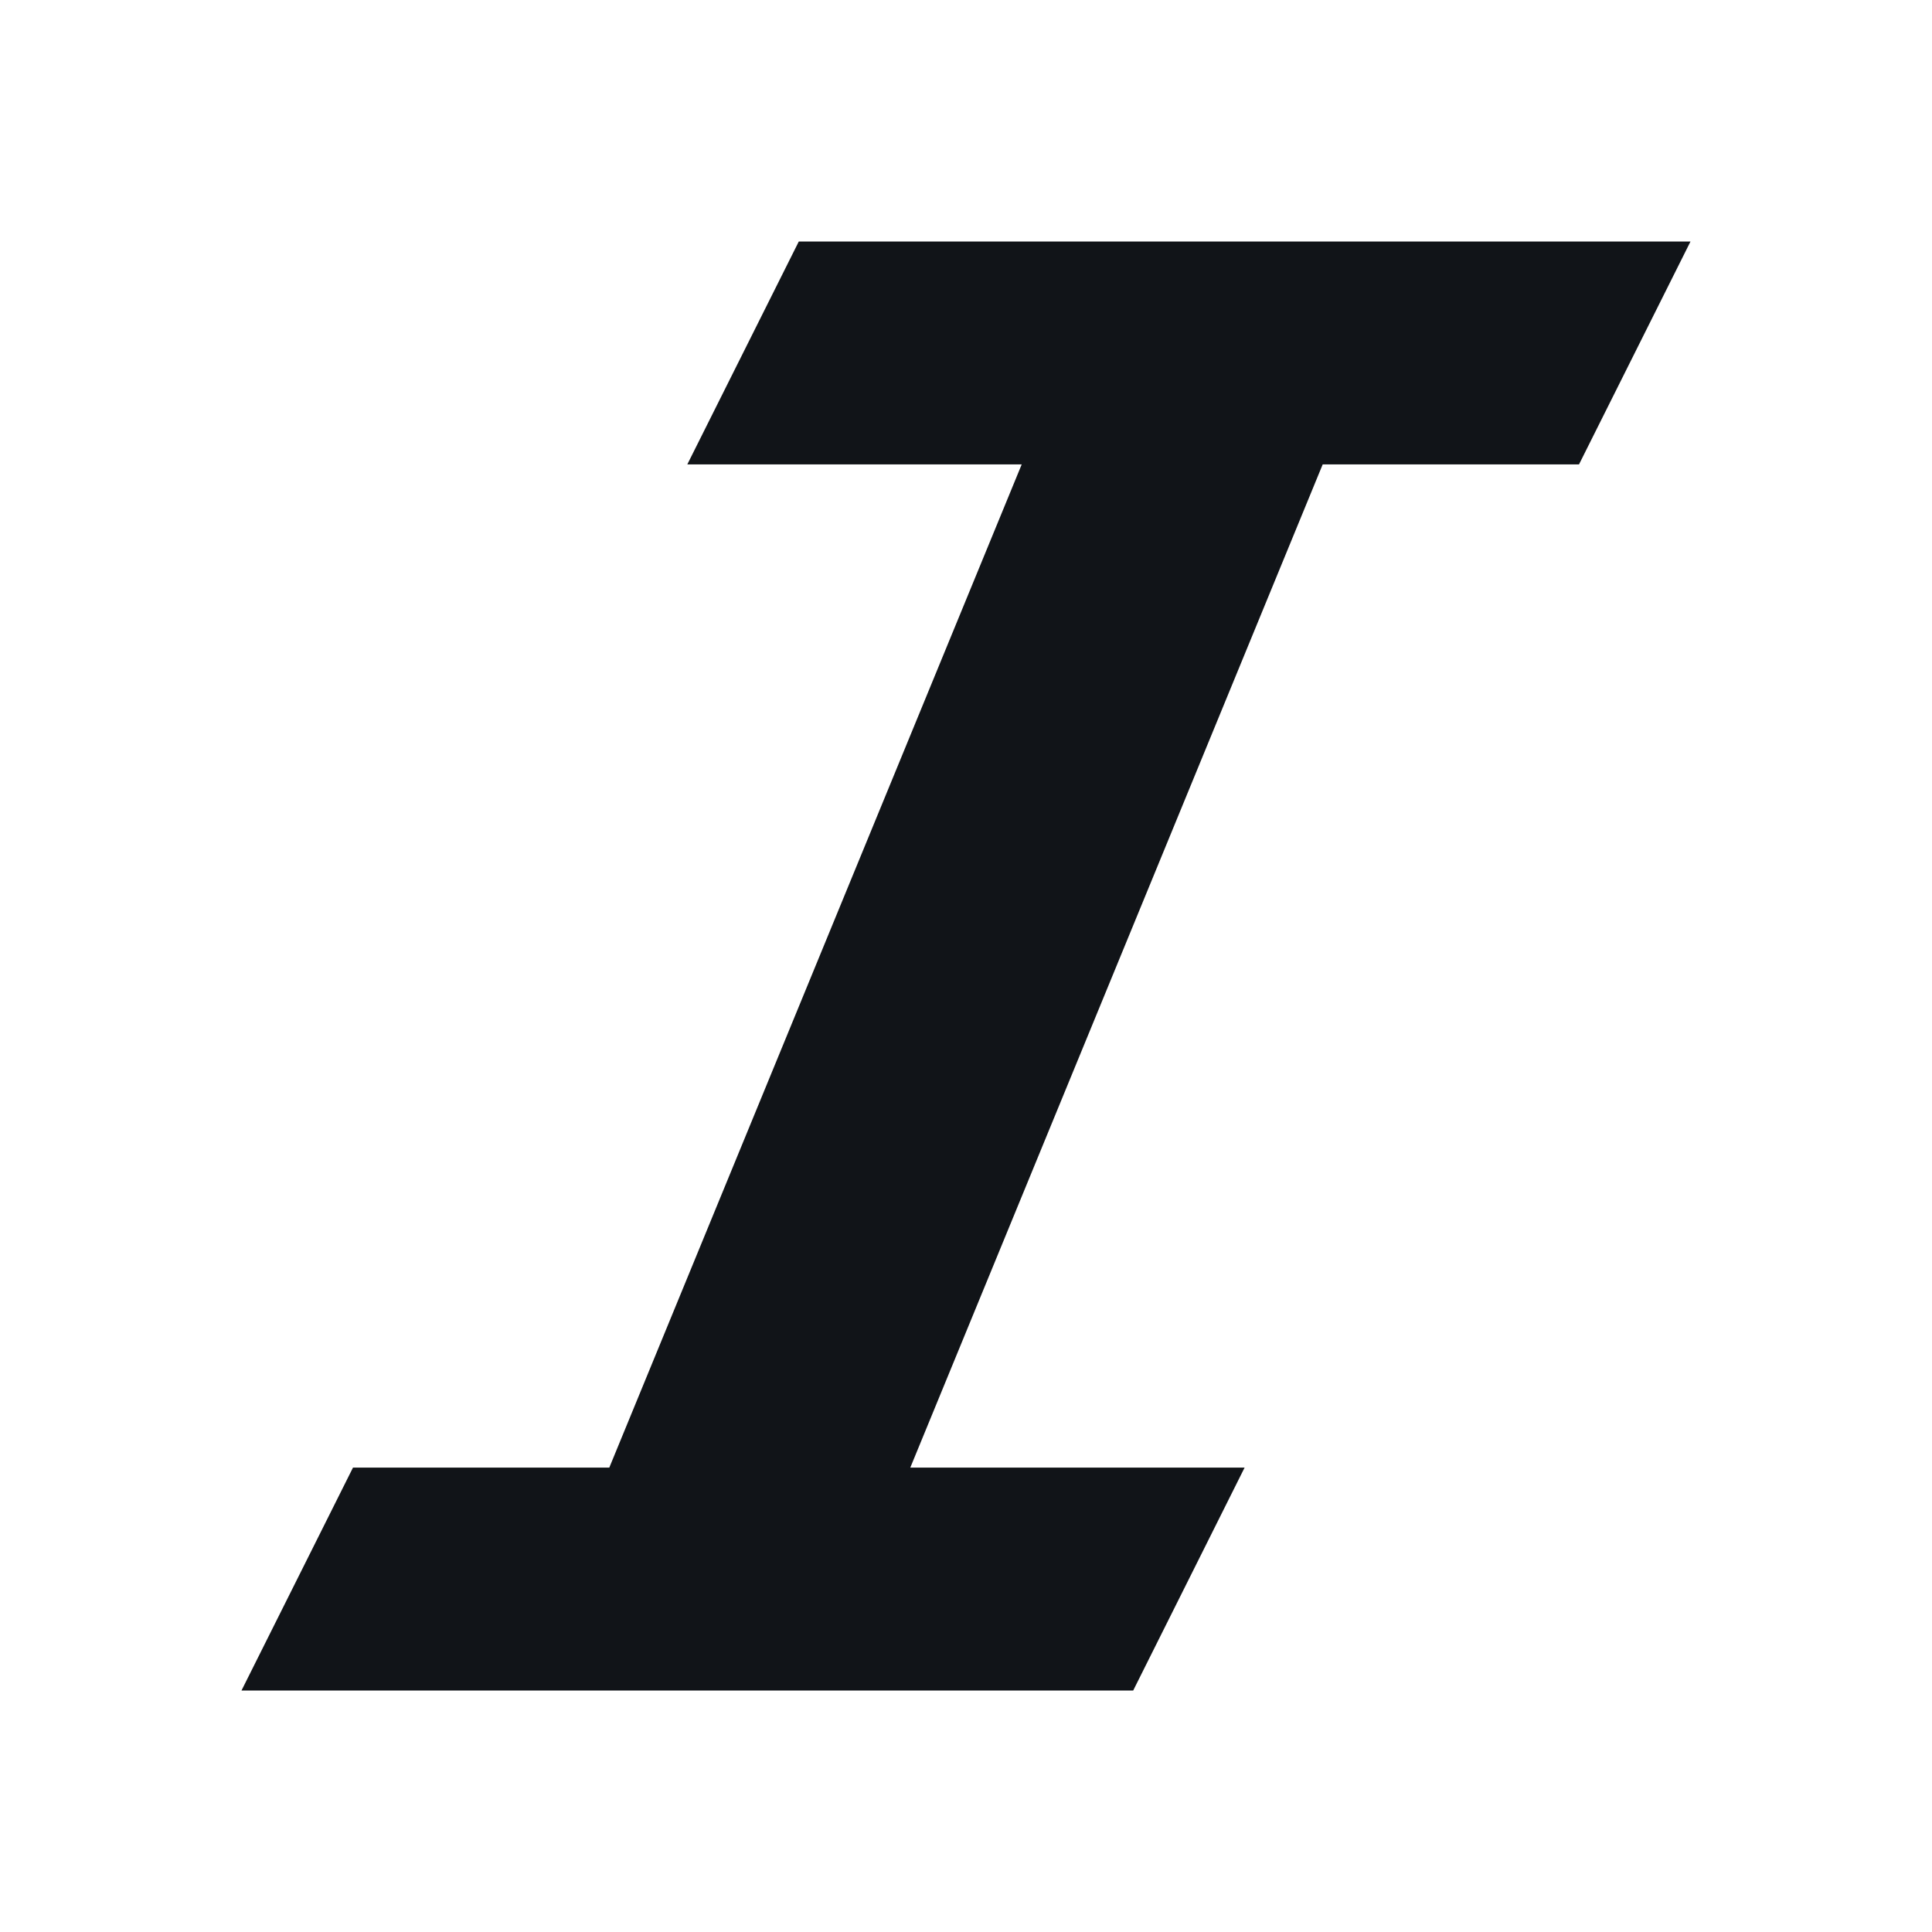
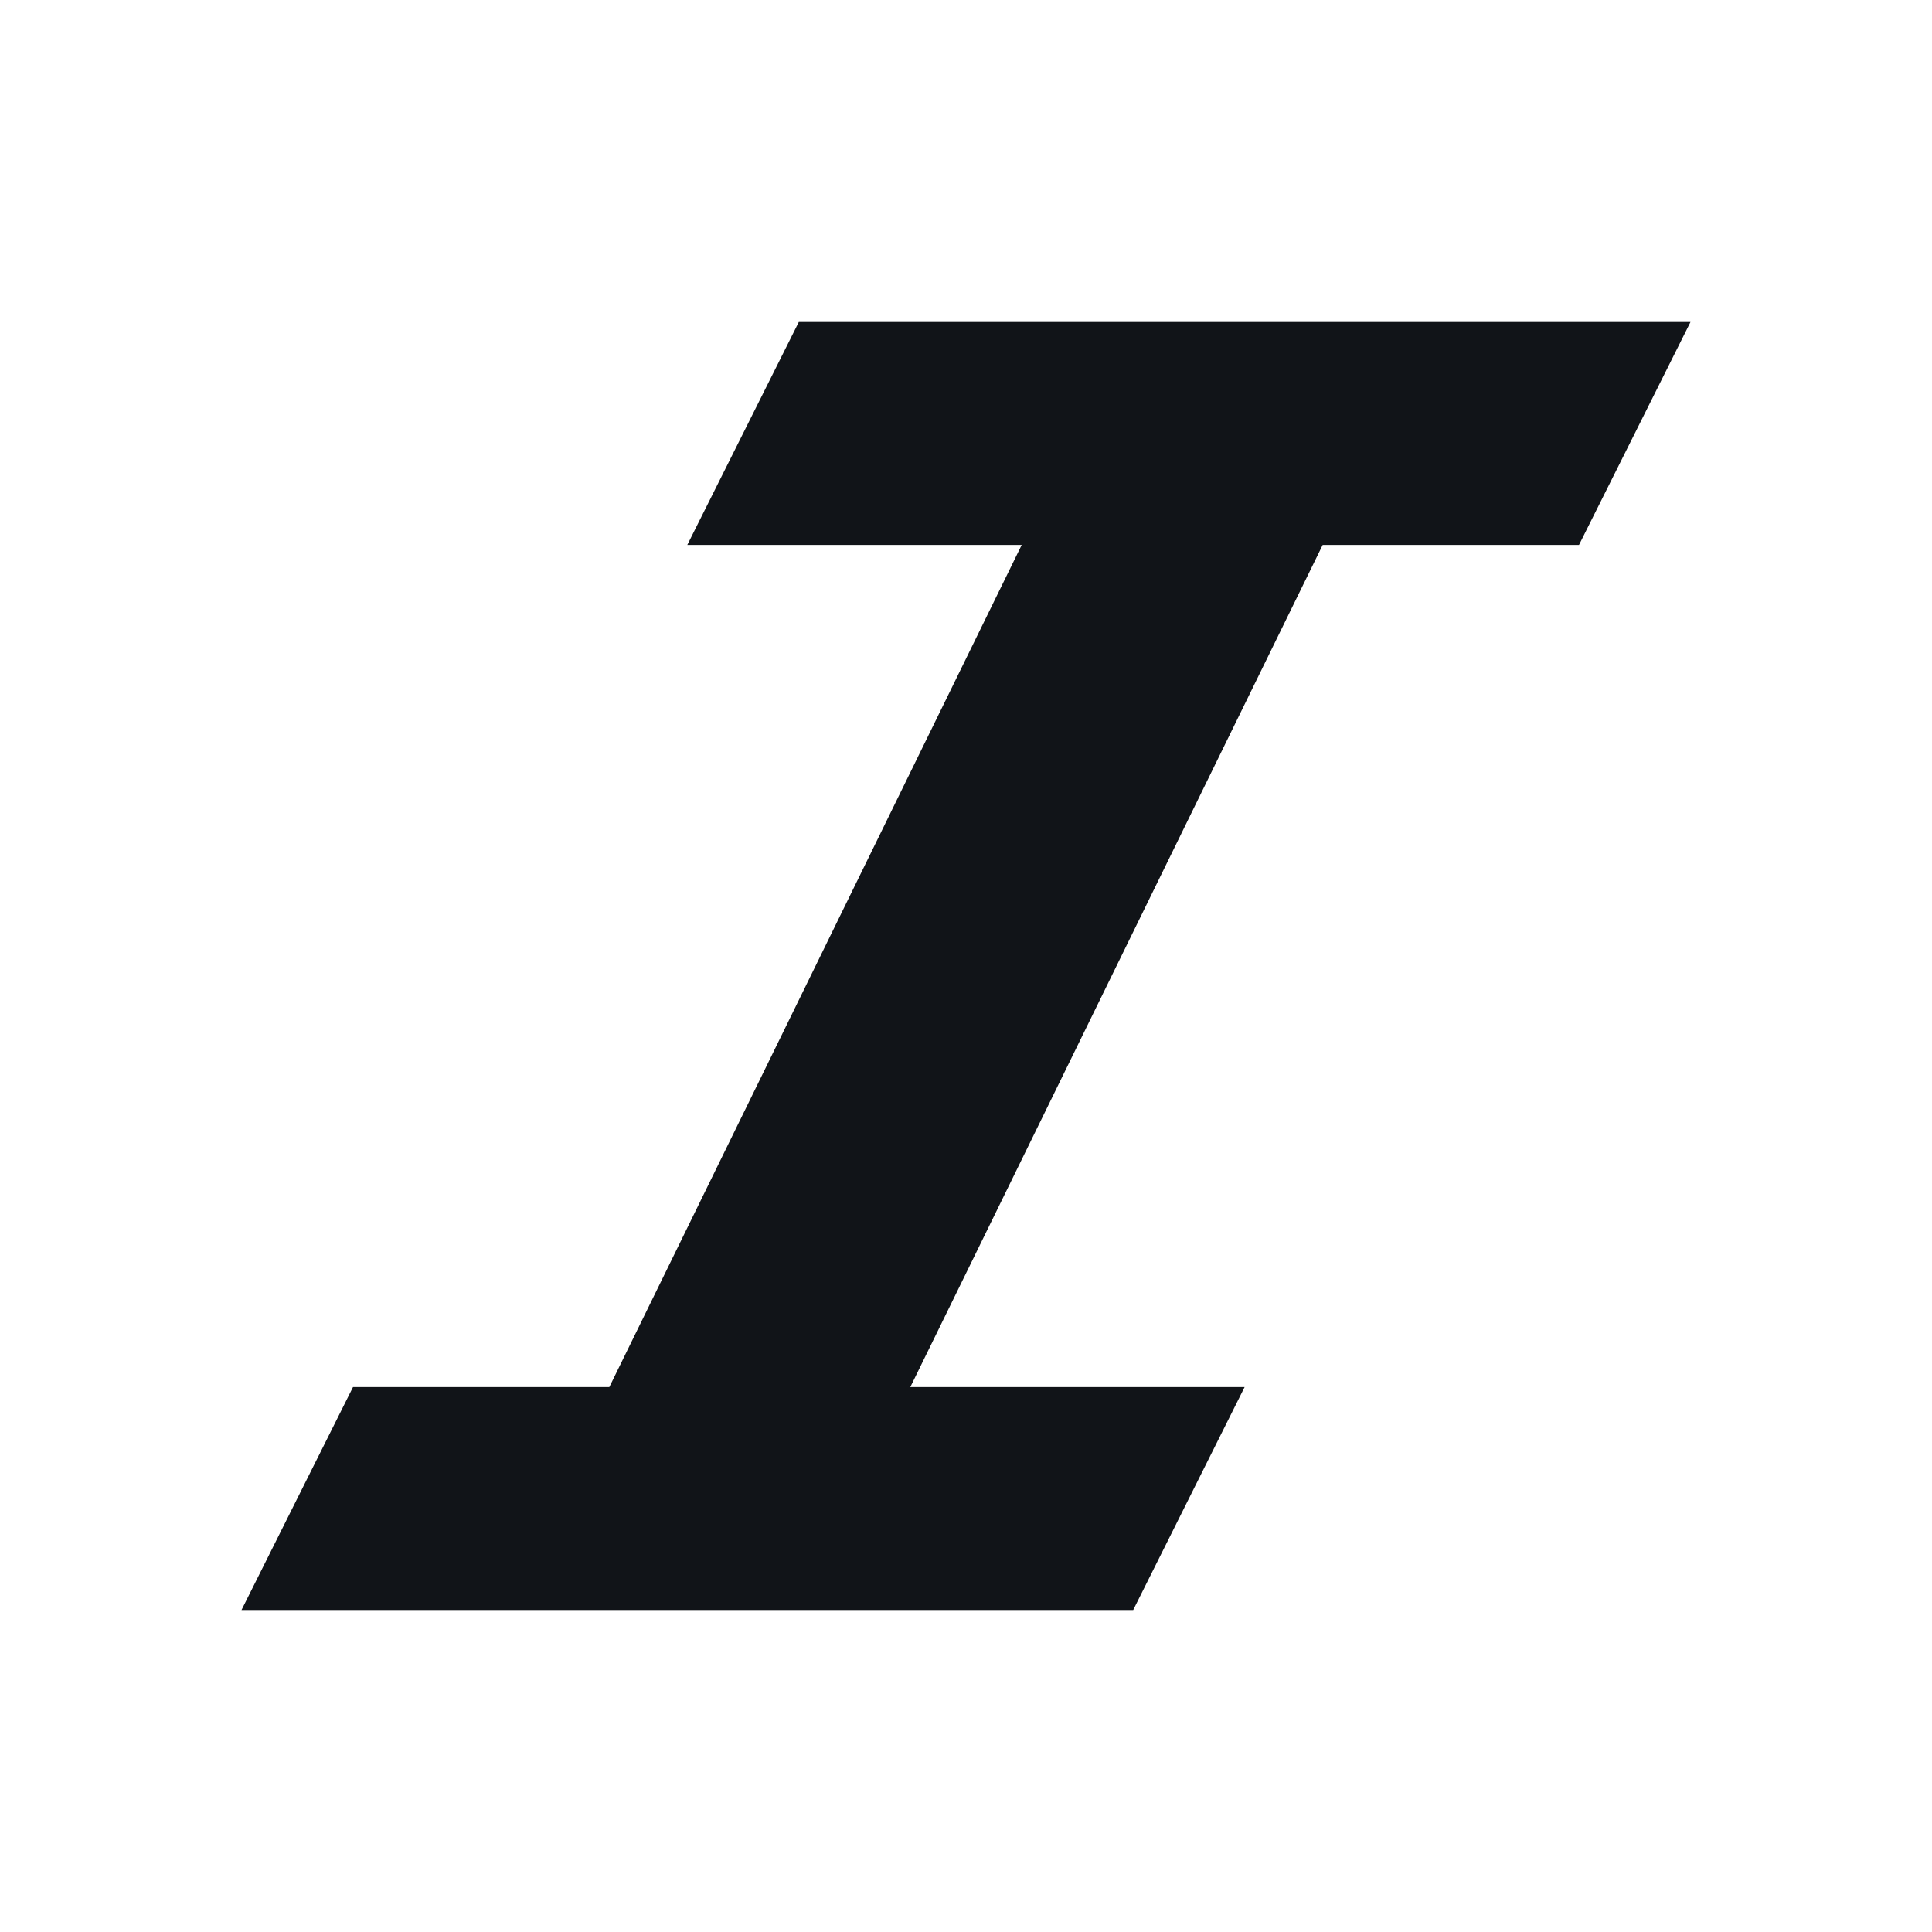
<svg xmlns="http://www.w3.org/2000/svg" width="24" height="24" viewBox="0 0 24 24" fill="none">
-   <path d="M3 21L4.385 18.231H7.569L12.692 5.769H8.538L9.923 3H21L19.615 5.769H16.431L11.308 18.231H15.461L14.077 21H3Z" fill="#111418" />
+   <path d="M3 20L4.385 17.231H7.569L12.692 6.769H8.538L9.923 4H21L19.615 6.769H16.431L11.308 17.231H15.461L14.077 20H3Z" fill="#111418" />
</svg>
